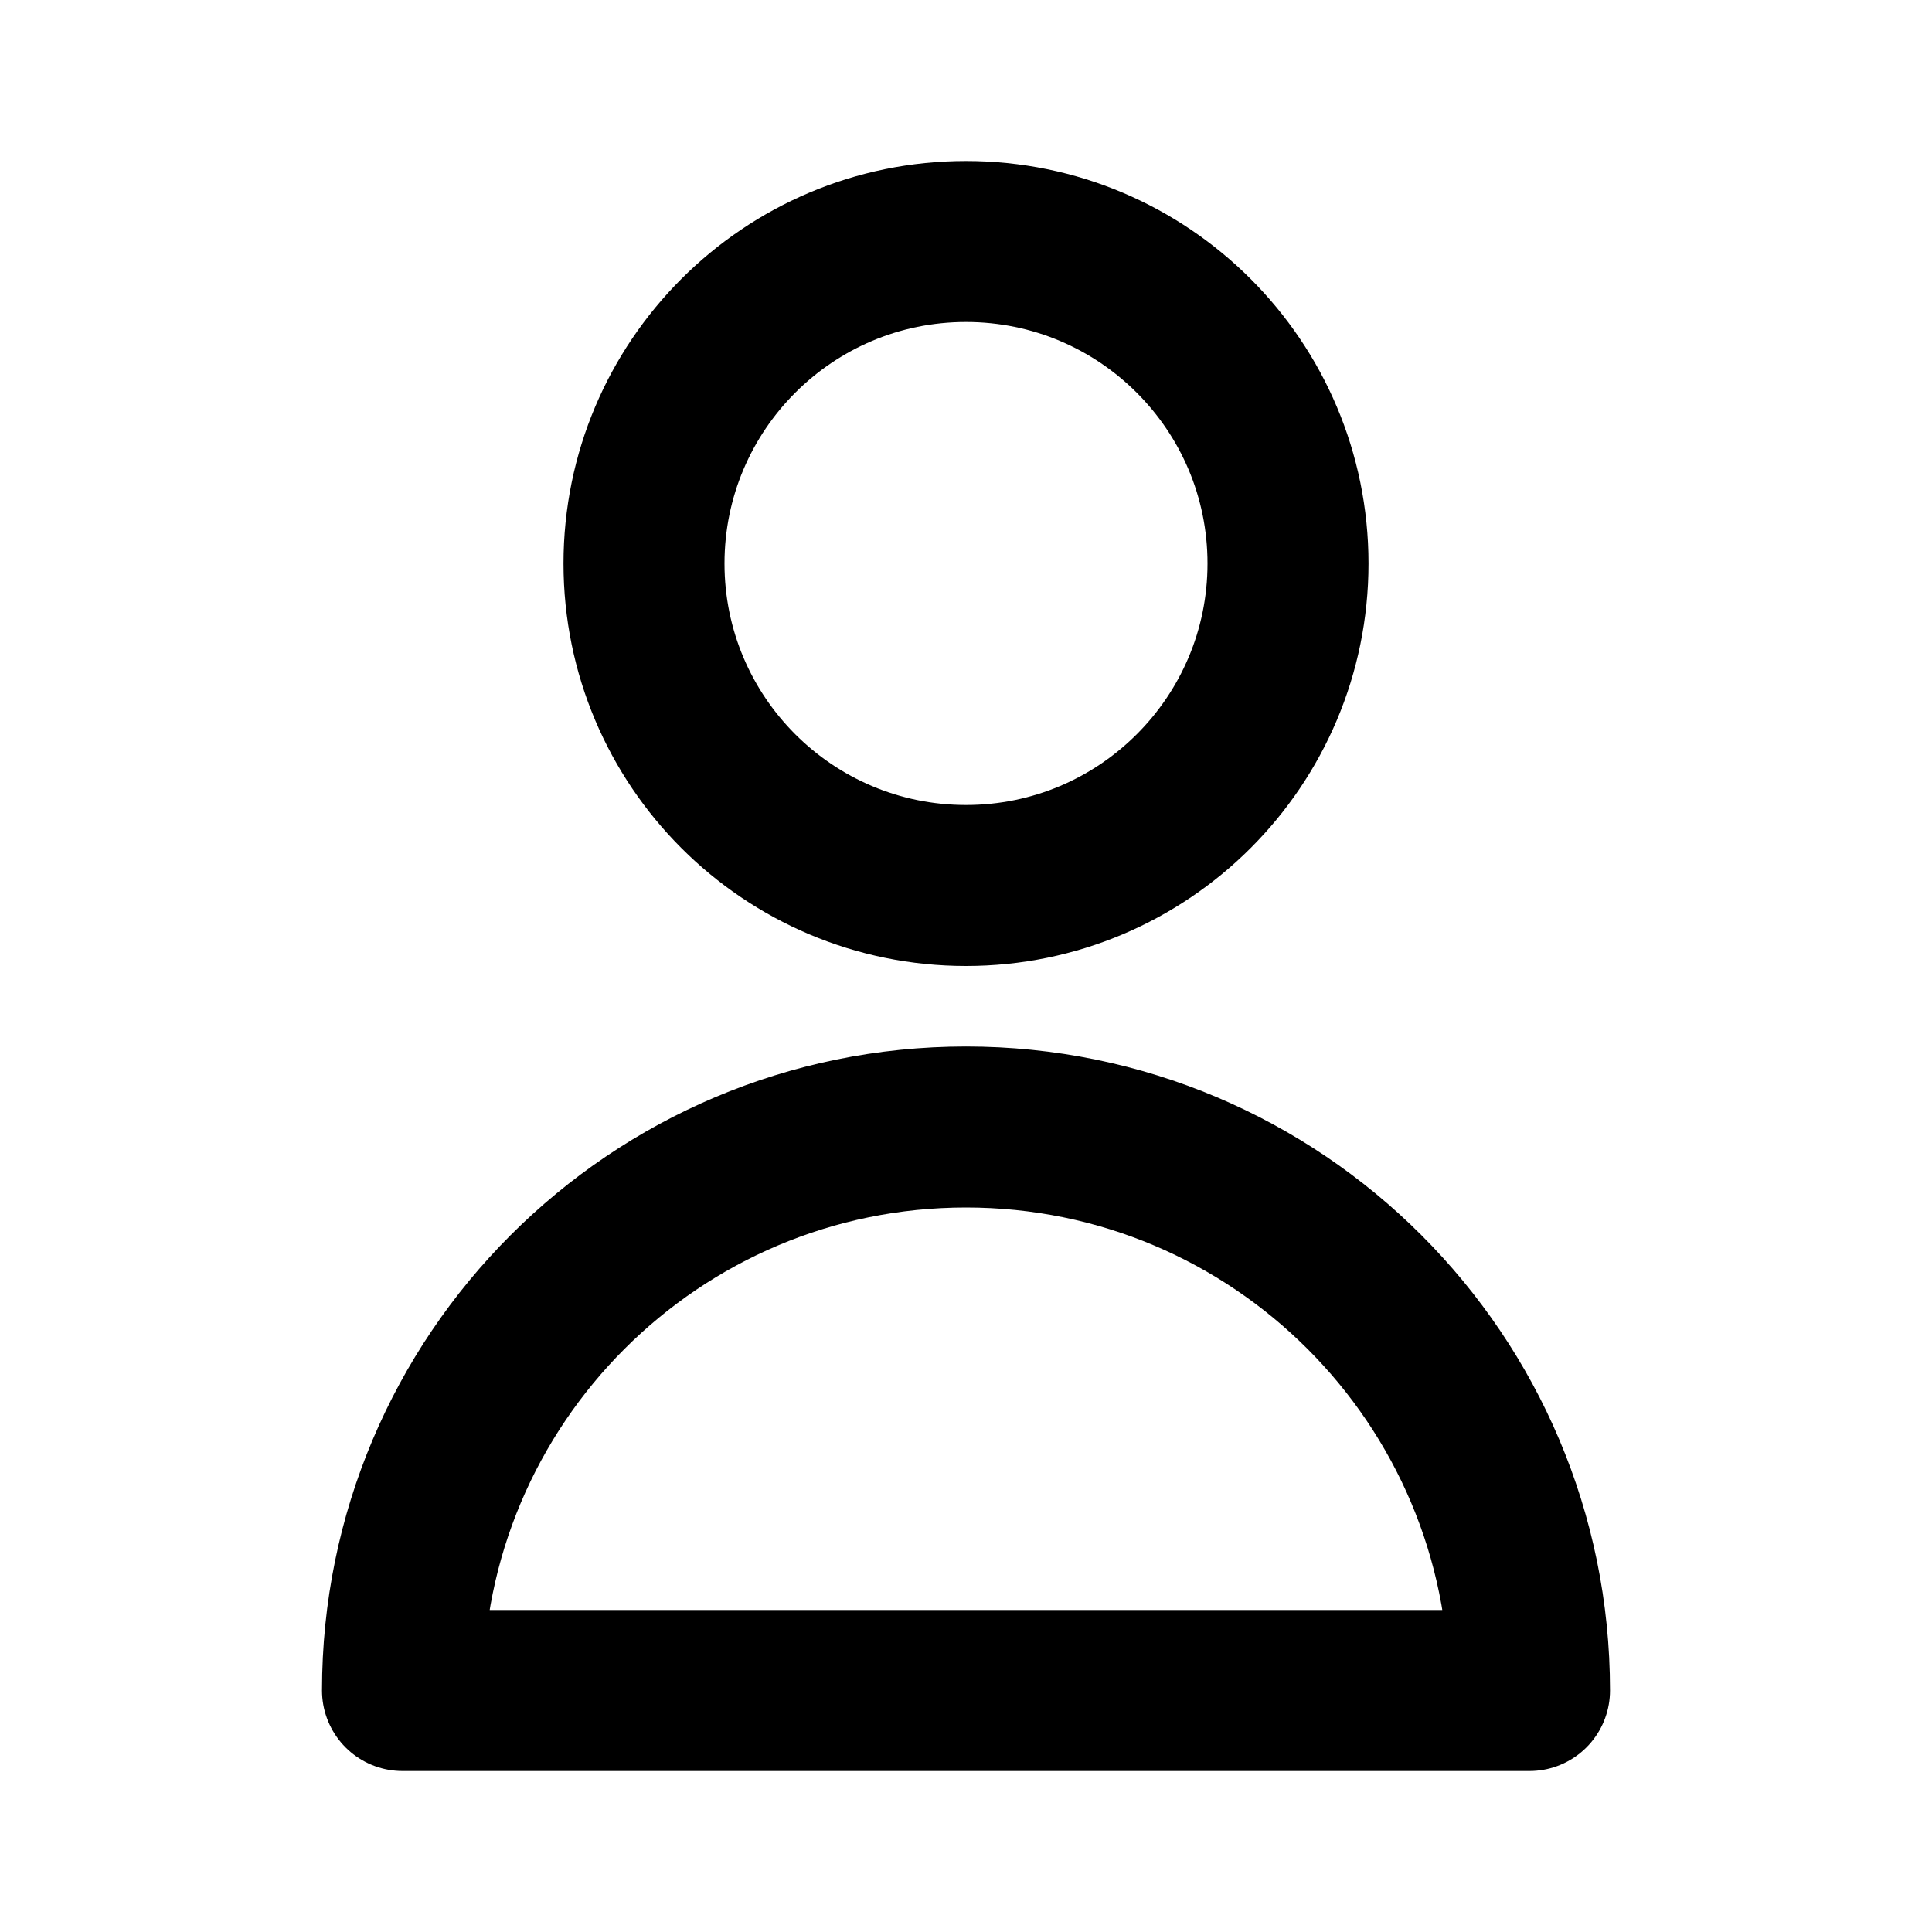
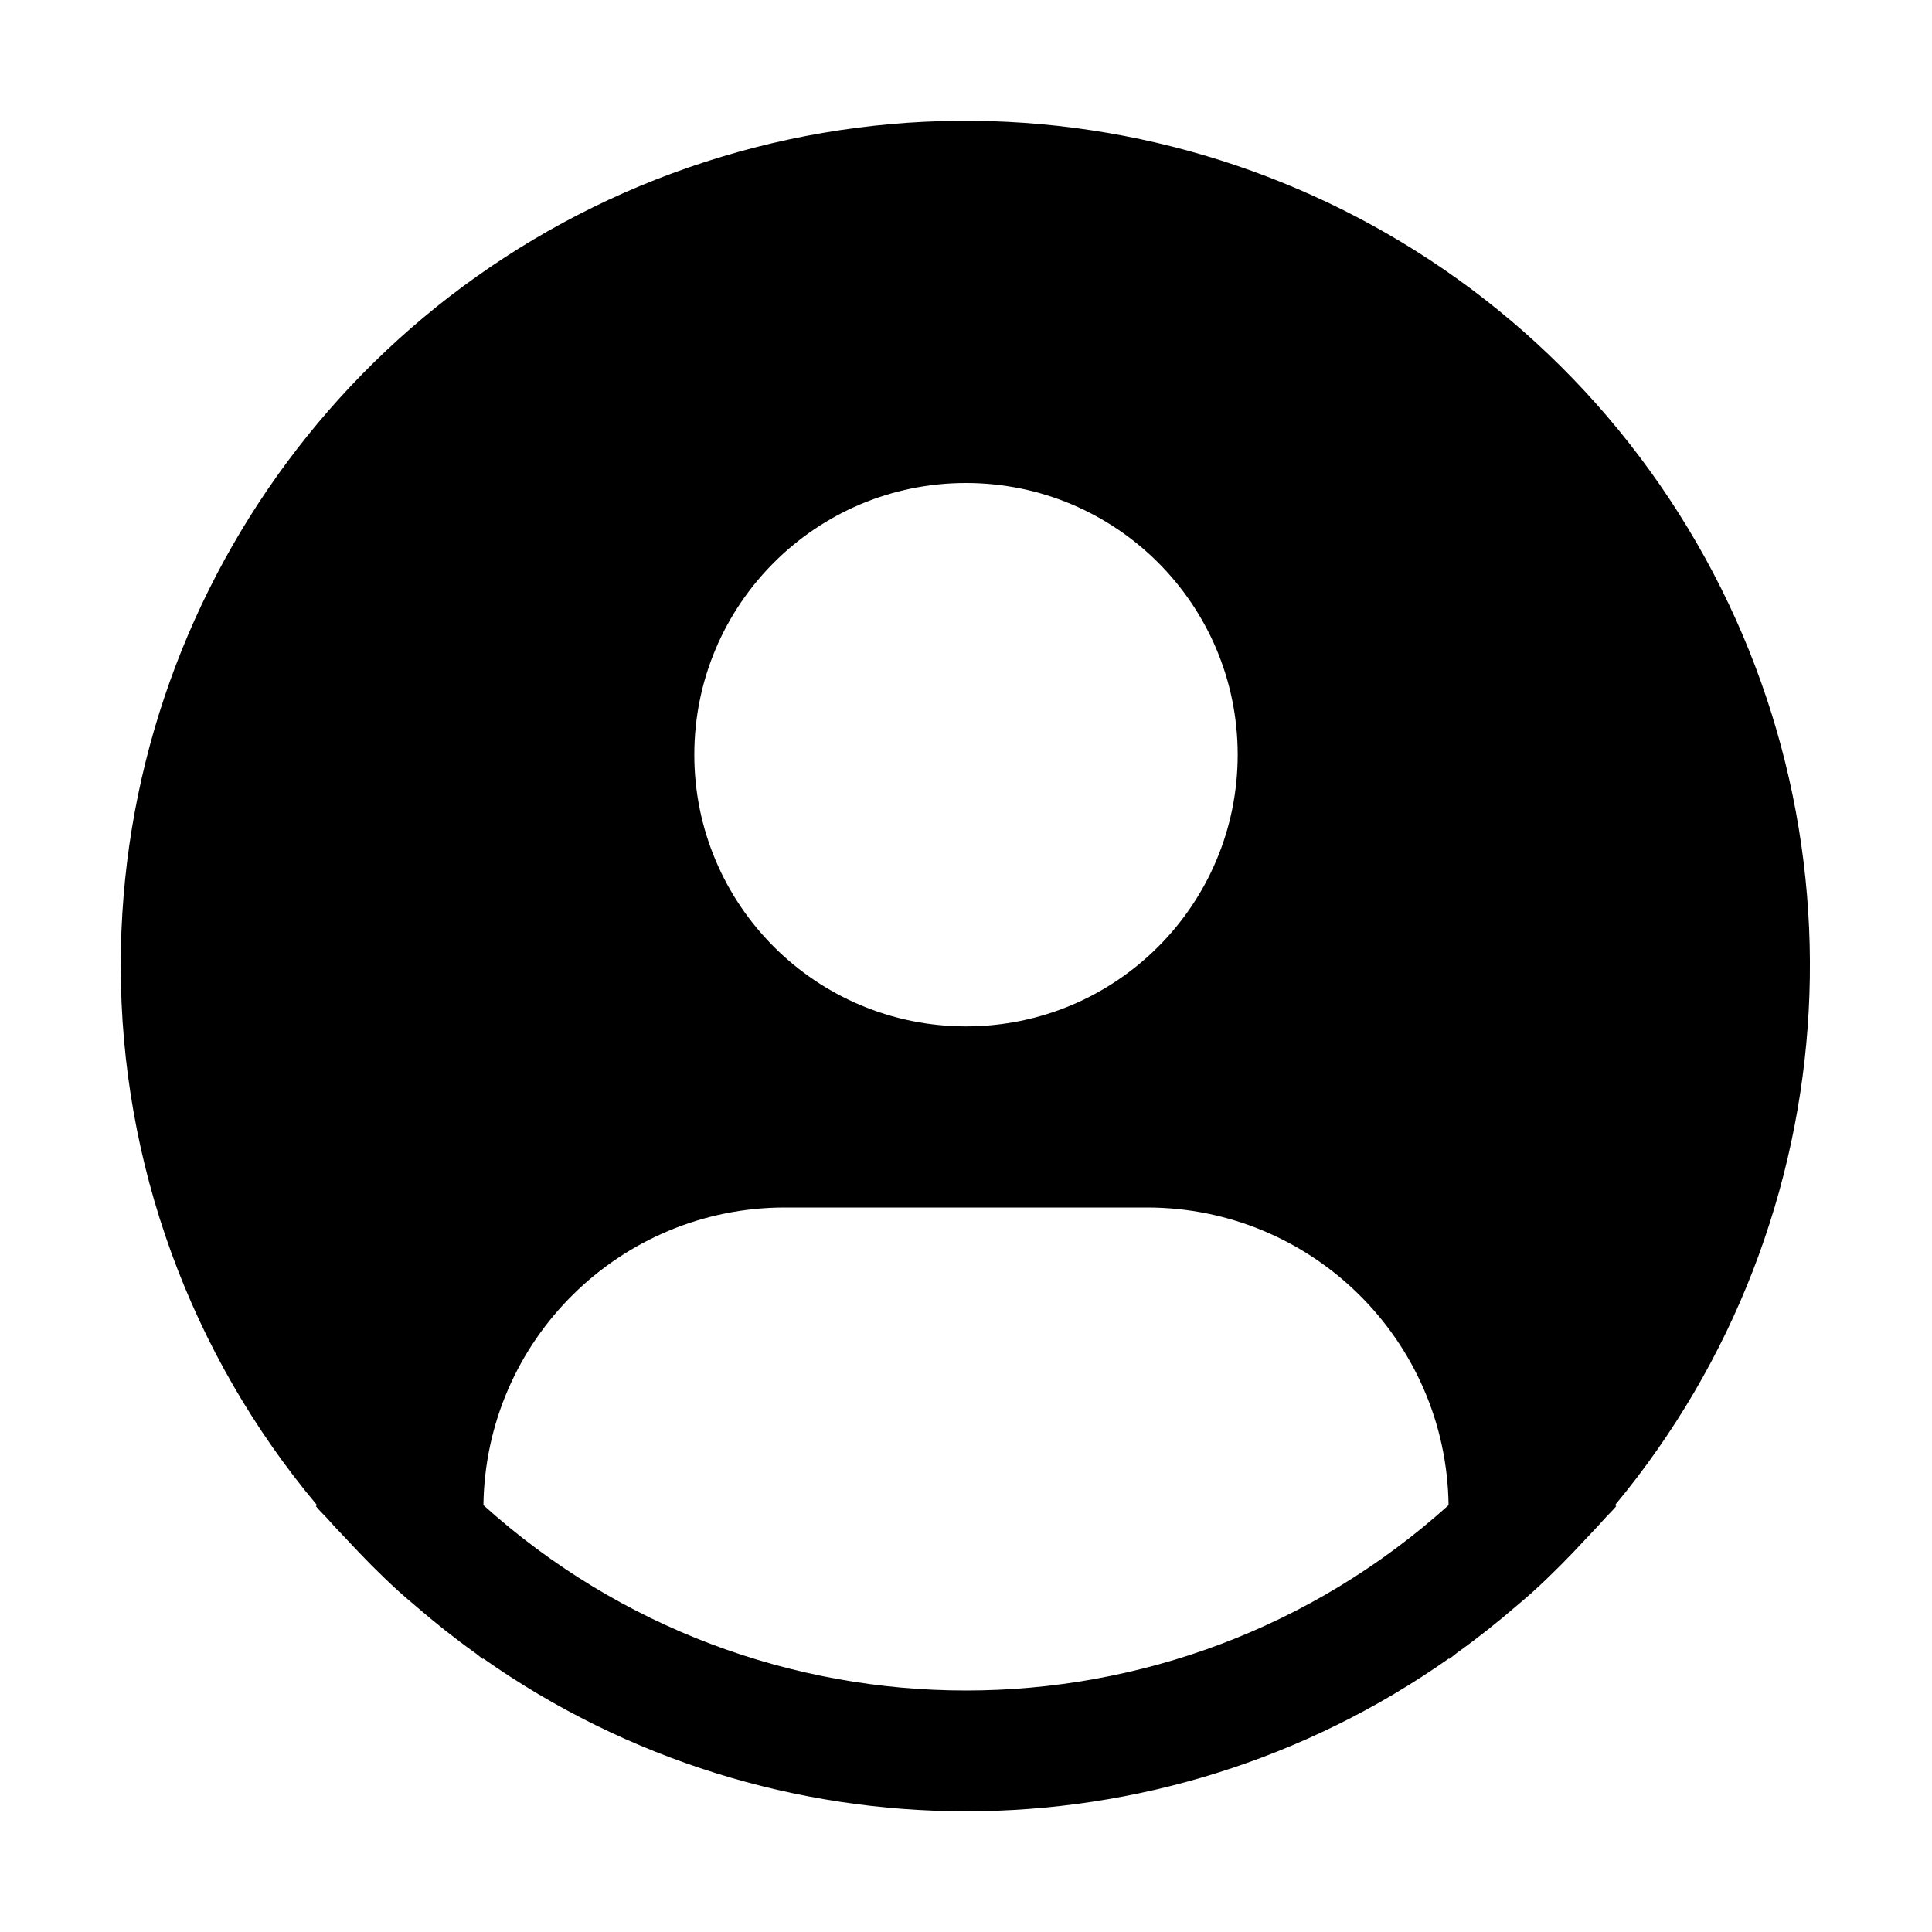
- <svg xmlns="http://www.w3.org/2000/svg" width="800px" height="800px" viewBox="0 0 24 24" fill="none">
-   <path d="M16 7C16 9.209 14.209 11 12 11C9.791 11 8 9.209 8 7C8 4.791 9.791 3 12 3C14.209 3 16 4.791 16 7Z" stroke="#000000" stroke-width="2" stroke-linecap="round" stroke-linejoin="round" />
-   <path d="M12 14C8.134 14 5 17.134 5 21H19C19 17.134 15.866 14 12 14Z" stroke="#000000" stroke-width="2" stroke-linecap="round" stroke-linejoin="round" />
+ <svg xmlns="http://www.w3.org/2000/svg" fill="#000000" width="800px" height="800px" viewBox="0 0 32 32" id="icon">
+   <defs>
+     <style>
+       .cls-1 {
+         fill: none;
+       }
+     </style>
+   </defs>
+   <path id="_inner-path_" data-name="&lt;inner-path&gt;" class="cls-1" d="M8.007,24.93A4.996,4.996,0,0,1,13,20h6a4.996,4.996,0,0,1,4.993,4.93,11.94,11.94,0,0,1-15.986,0ZM20.5,12.5A4.5,4.5,0,1,1,16,8,4.5,4.5,0,0,1,20.5,12.5Z" />
+   <path d="M26.749,24.93A13.989,13.989,0,1,0,2,16a13.899,13.899,0,0,0,3.251,8.93l-.02.017c.07.085.15.157.222.239.09.104.186.2.28.301.28.303.567.595.87.87.091.083.186.161.28.242.32.276.648.537.99.781.044.031.083.069.128.101v-.013a13.901,13.901,0,0,0,16,0V27.48c.044-.031.084-.069.128-.101.341-.244.67-.505.99-.781.094-.08.189-.159.28-.242.302-.275.59-.567.87-.87.093-.101.189-.197.28-.301.072-.083.152-.155.222-.239ZM16,8a4.5,4.5,0,1,1-4.5,4.5A4.5,4.5,0,0,1,16,8ZM8.007,24.93A4.996,4.996,0,0,1,13,20h6a4.996,4.996,0,0,1,4.993,4.93,11.94,11.94,0,0,1-15.986,0Z" />
+   <rect id="_Transparent_Rectangle_" data-name="&lt;Transparent Rectangle&gt;" class="cls-1" width="32" height="32" />
</svg>
